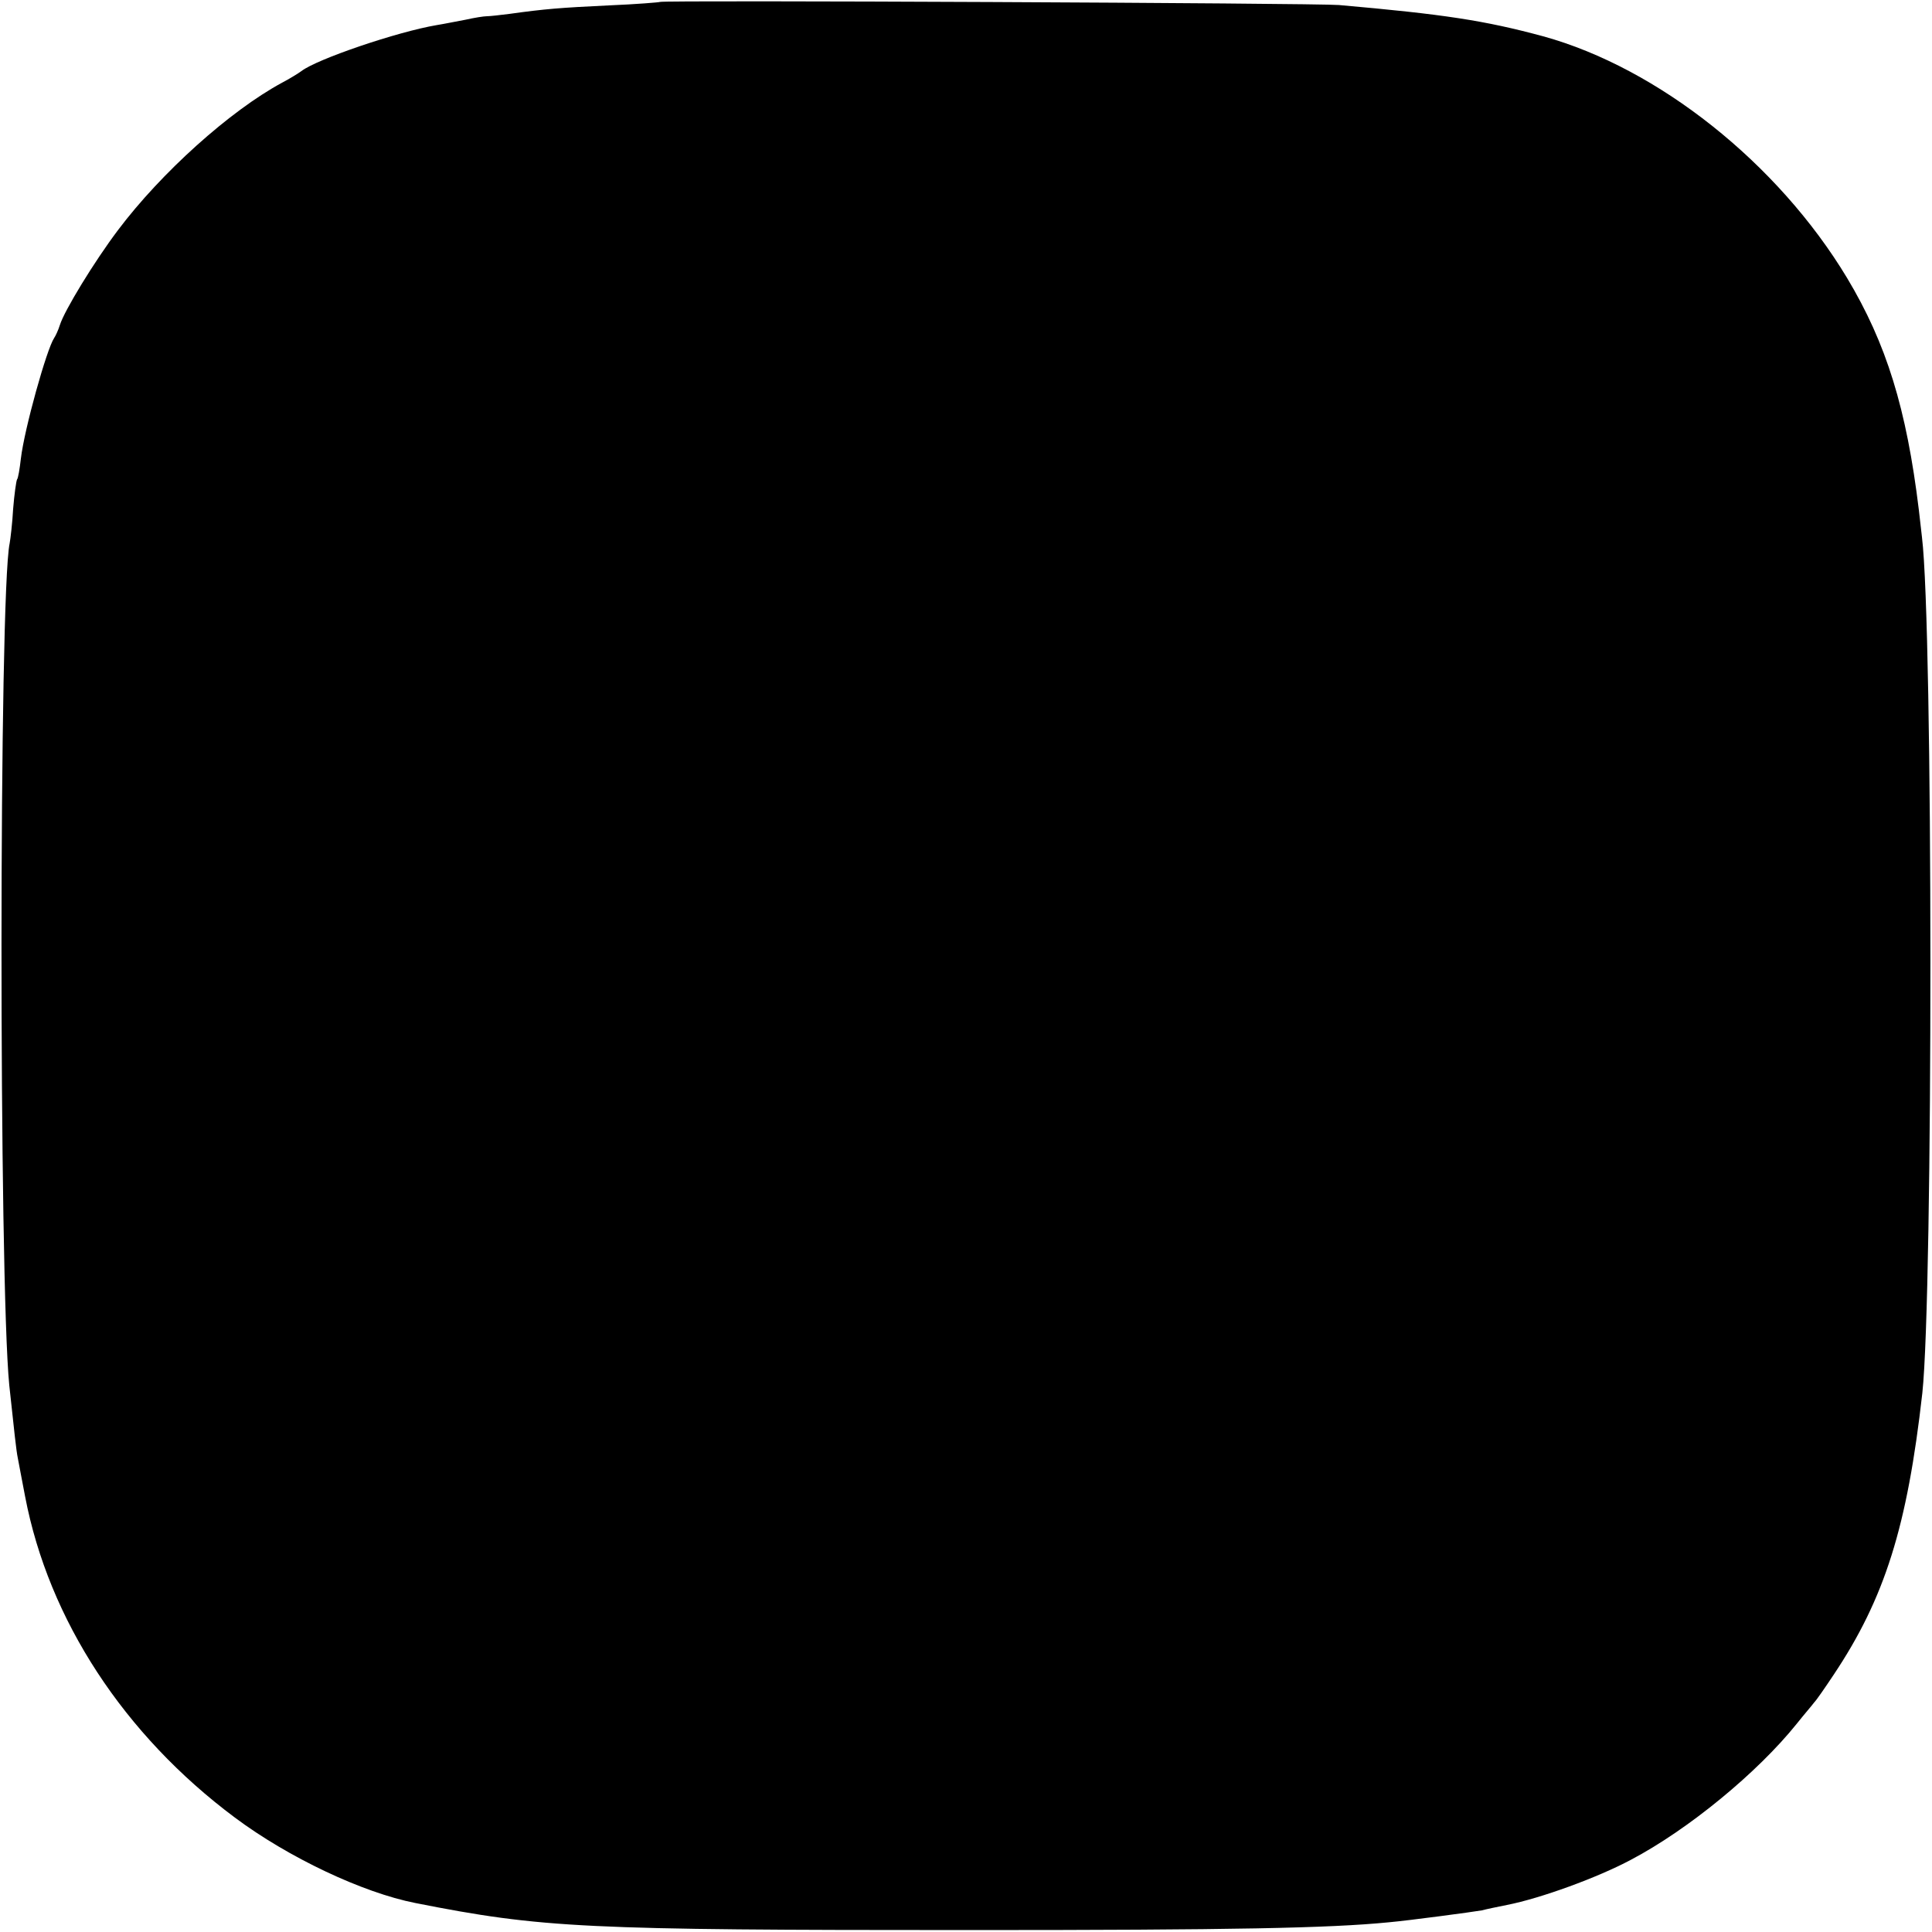
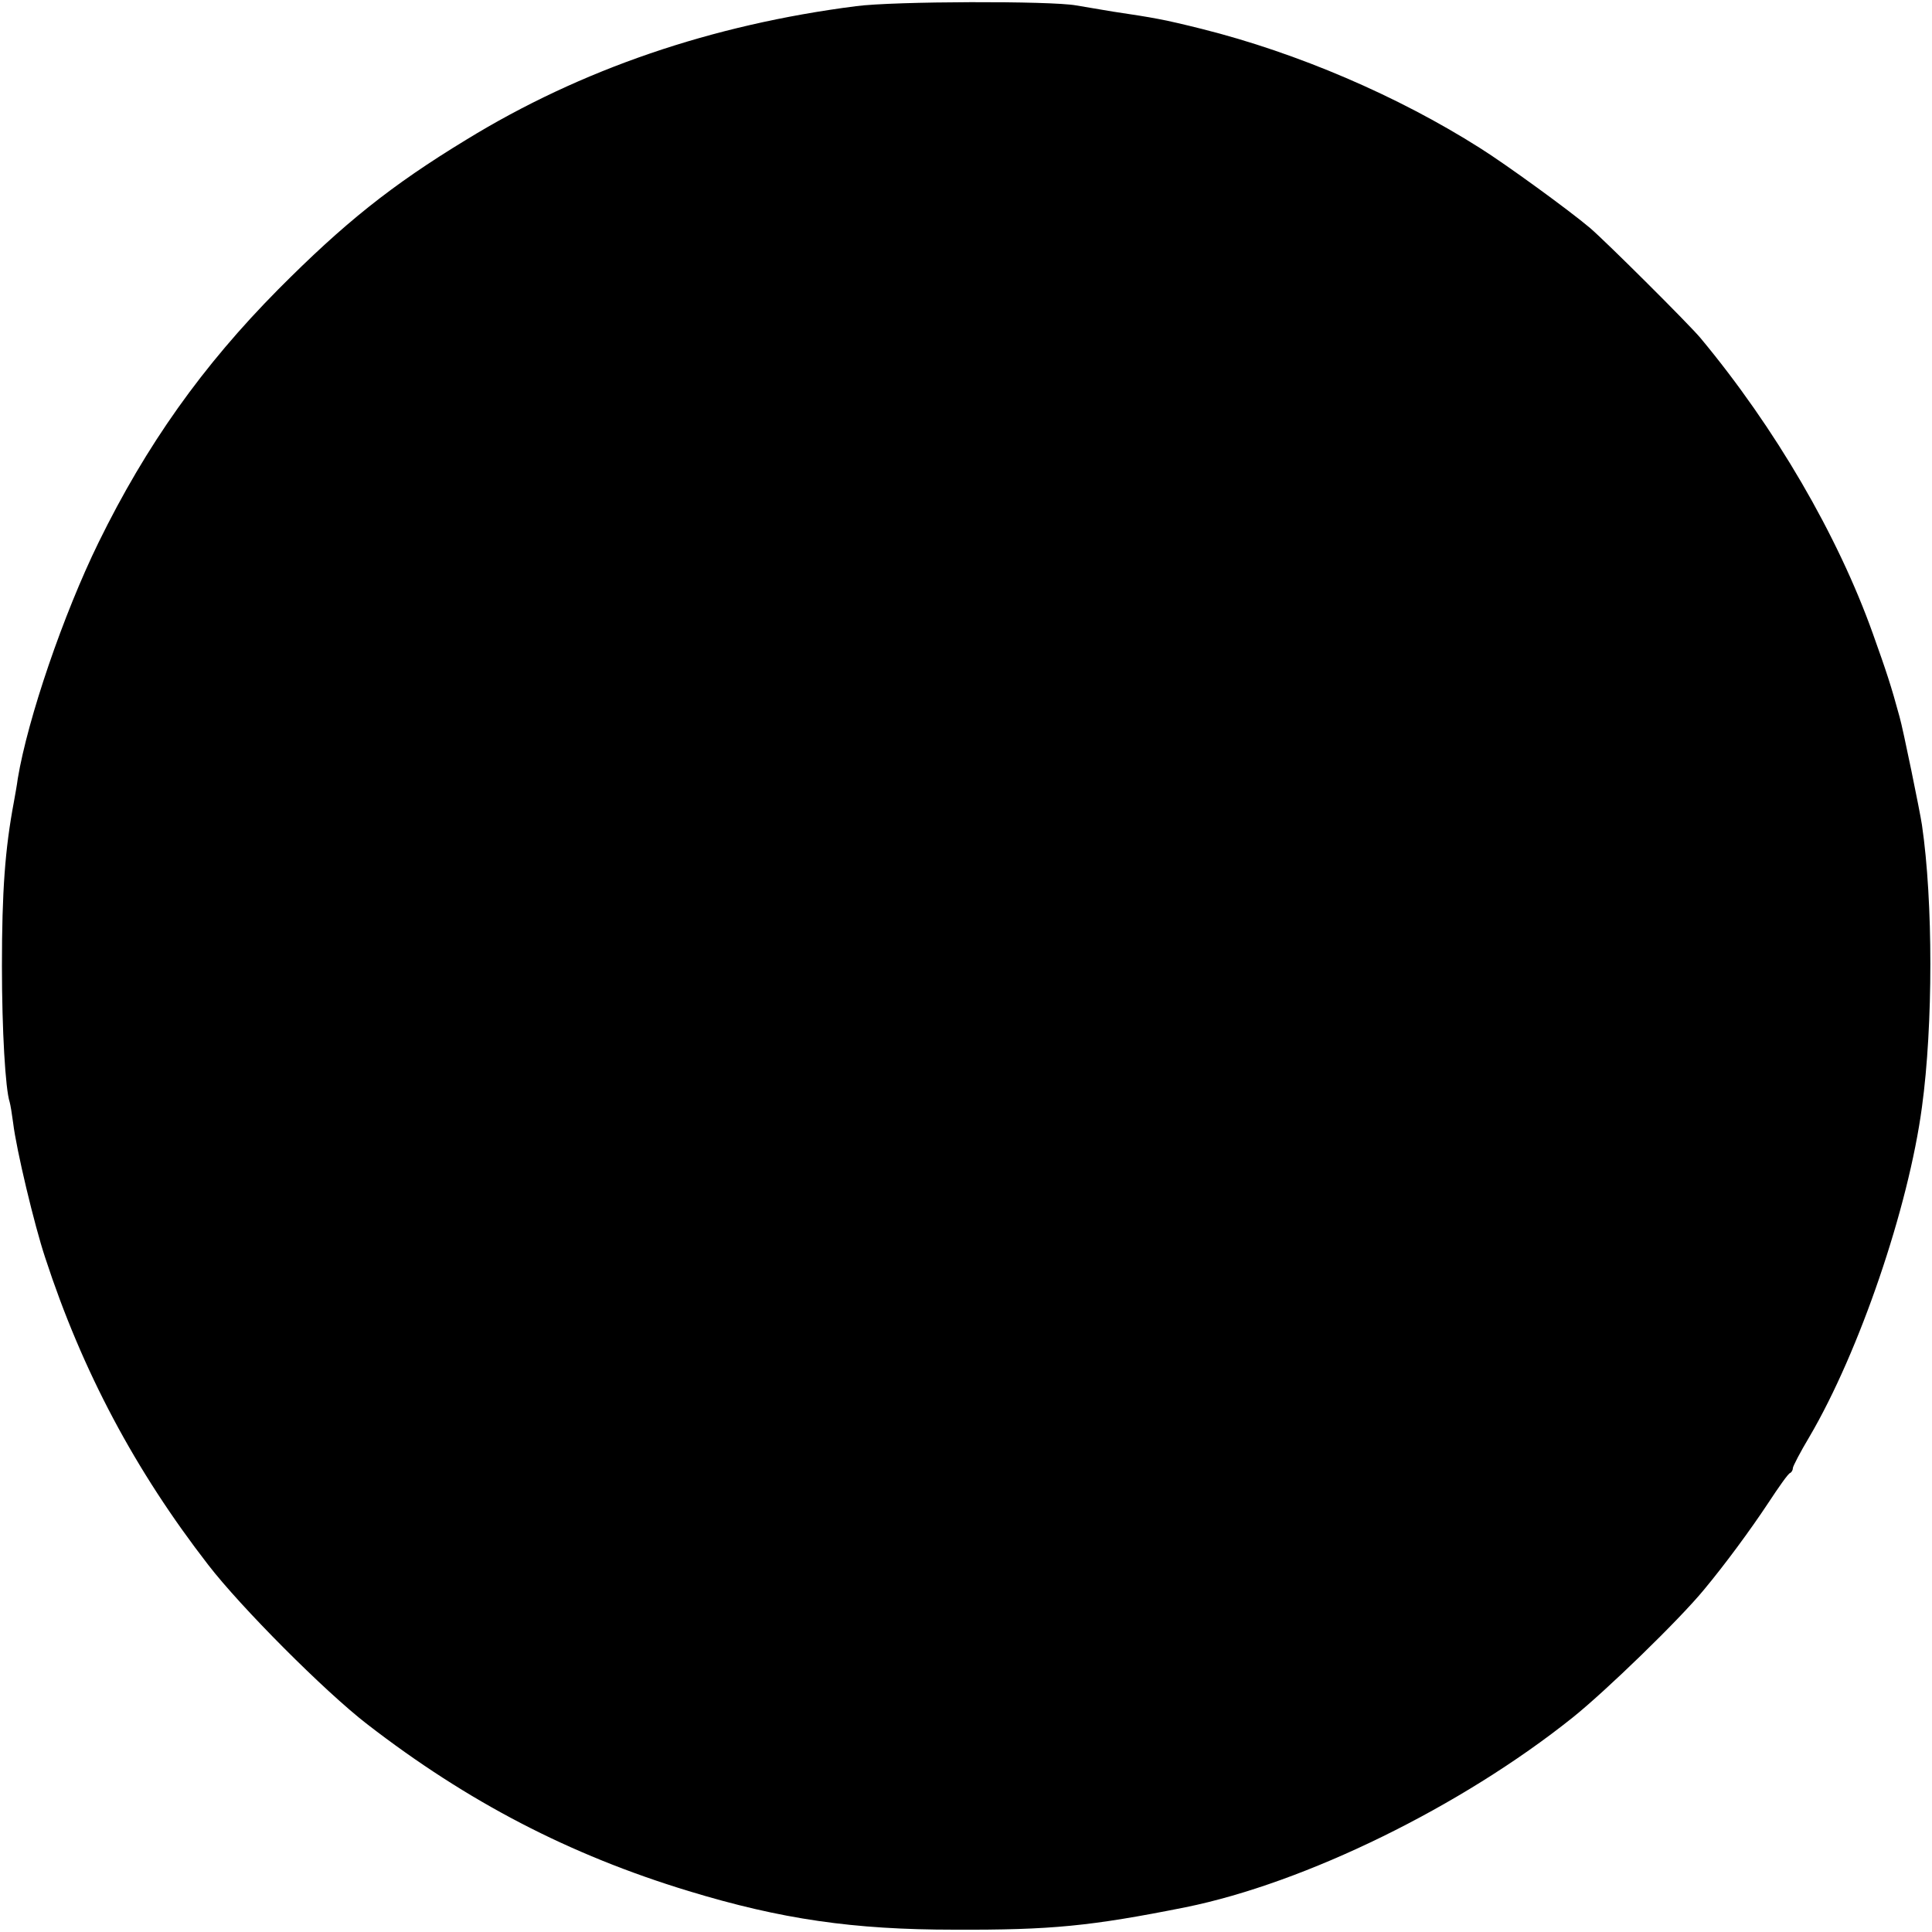
<svg xmlns="http://www.w3.org/2000/svg" version="1.0" width="500pt" height="500pt" viewBox="0 0 500 500" preserveAspectRatio="xMidYMid meet">
  <g transform="translate(0,500) scale(0.1,-0.1)" fill="#000000" stroke="none">
-     <path d="M1708 4995 c-1 -1 -61 -6 -133 -9 -125 -6 -164 -9 -257 -22 -24 -3 -50 -6 -58 -6 -8 0 -33 -4 -55 -9 -22 -4 -56 -11 -75 -14 -101 -17 -310 -88 -350 -119 -8 -6 -31 -20 -50 -30 -135 -73 -313 -233 -425 -382 -61 -81 -138 -207 -150 -245 -4 -13 -11 -28 -15 -34 -19 -28 -77 -235 -86 -312 -3 -26 -7 -51 -10 -54 -2 -4 -7 -38 -10 -76 -2 -37 -7 -78 -9 -89 -28 -132 -28 -1906 -1 -2179 13 -121 18 -169 22 -188 2 -12 11 -57 19 -100 61 -319 256 -617 543 -831 138 -103 330 -194 467 -221 329 -65 437 -70 1435 -70 685 0 929 5 1083 20 56 5 219 27 242 31 11 3 40 9 65 14 87 17 235 71 321 117 148 78 327 225 429 352 19 24 40 48 45 55 6 6 28 38 50 71 133 199 191 384 230 730 28 262 28 1980 -1 2215 -2 19 -6 51 -8 70 -32 263 -84 431 -186 601 -179 297 -489 543 -786 625 -152 41 -256 57 -529 81 -58 5 -1752 13 -1757 8z" />
+     <path d="M2215 4984 c-373 -48 -711 -163 -1009 -346 -194 -118 -316 -216 -486 -387 -196 -198 -341 -402 -465 -655 -91 -186 -183 -455 -209 -611 -2 -16 -7 -43 -10 -60 -23 -122 -31 -232 -31 -425 0 -167 9 -319 20 -352 2 -7 6 -31 9 -54 8 -68 55 -265 83 -349 96 -294 233 -551 422 -795 84 -109 301 -327 411 -412 260 -201 523 -338 832 -432 240 -73 426 -100 688 -100 251 -1 352 9 598 58 310 63 713 260 1002 491 85 68 275 252 340 331 54 65 119 153 166 224 27 41 52 77 57 78 4 2 7 8 7 13 0 4 19 41 43 81 129 220 256 592 291 853 29 212 29 532 0 730 -5 34 -49 249 -58 280 -22 81 -34 117 -69 215 -91 255 -253 533 -446 765 -30 36 -245 250 -286 285 -53 45 -218 165 -285 207 -213 135 -472 246 -719 308 -100 25 -124 29 -231 45 -36 6 -78 13 -95 16 -65 12 -472 11 -570 -2z" />
  </g>
</svg>
